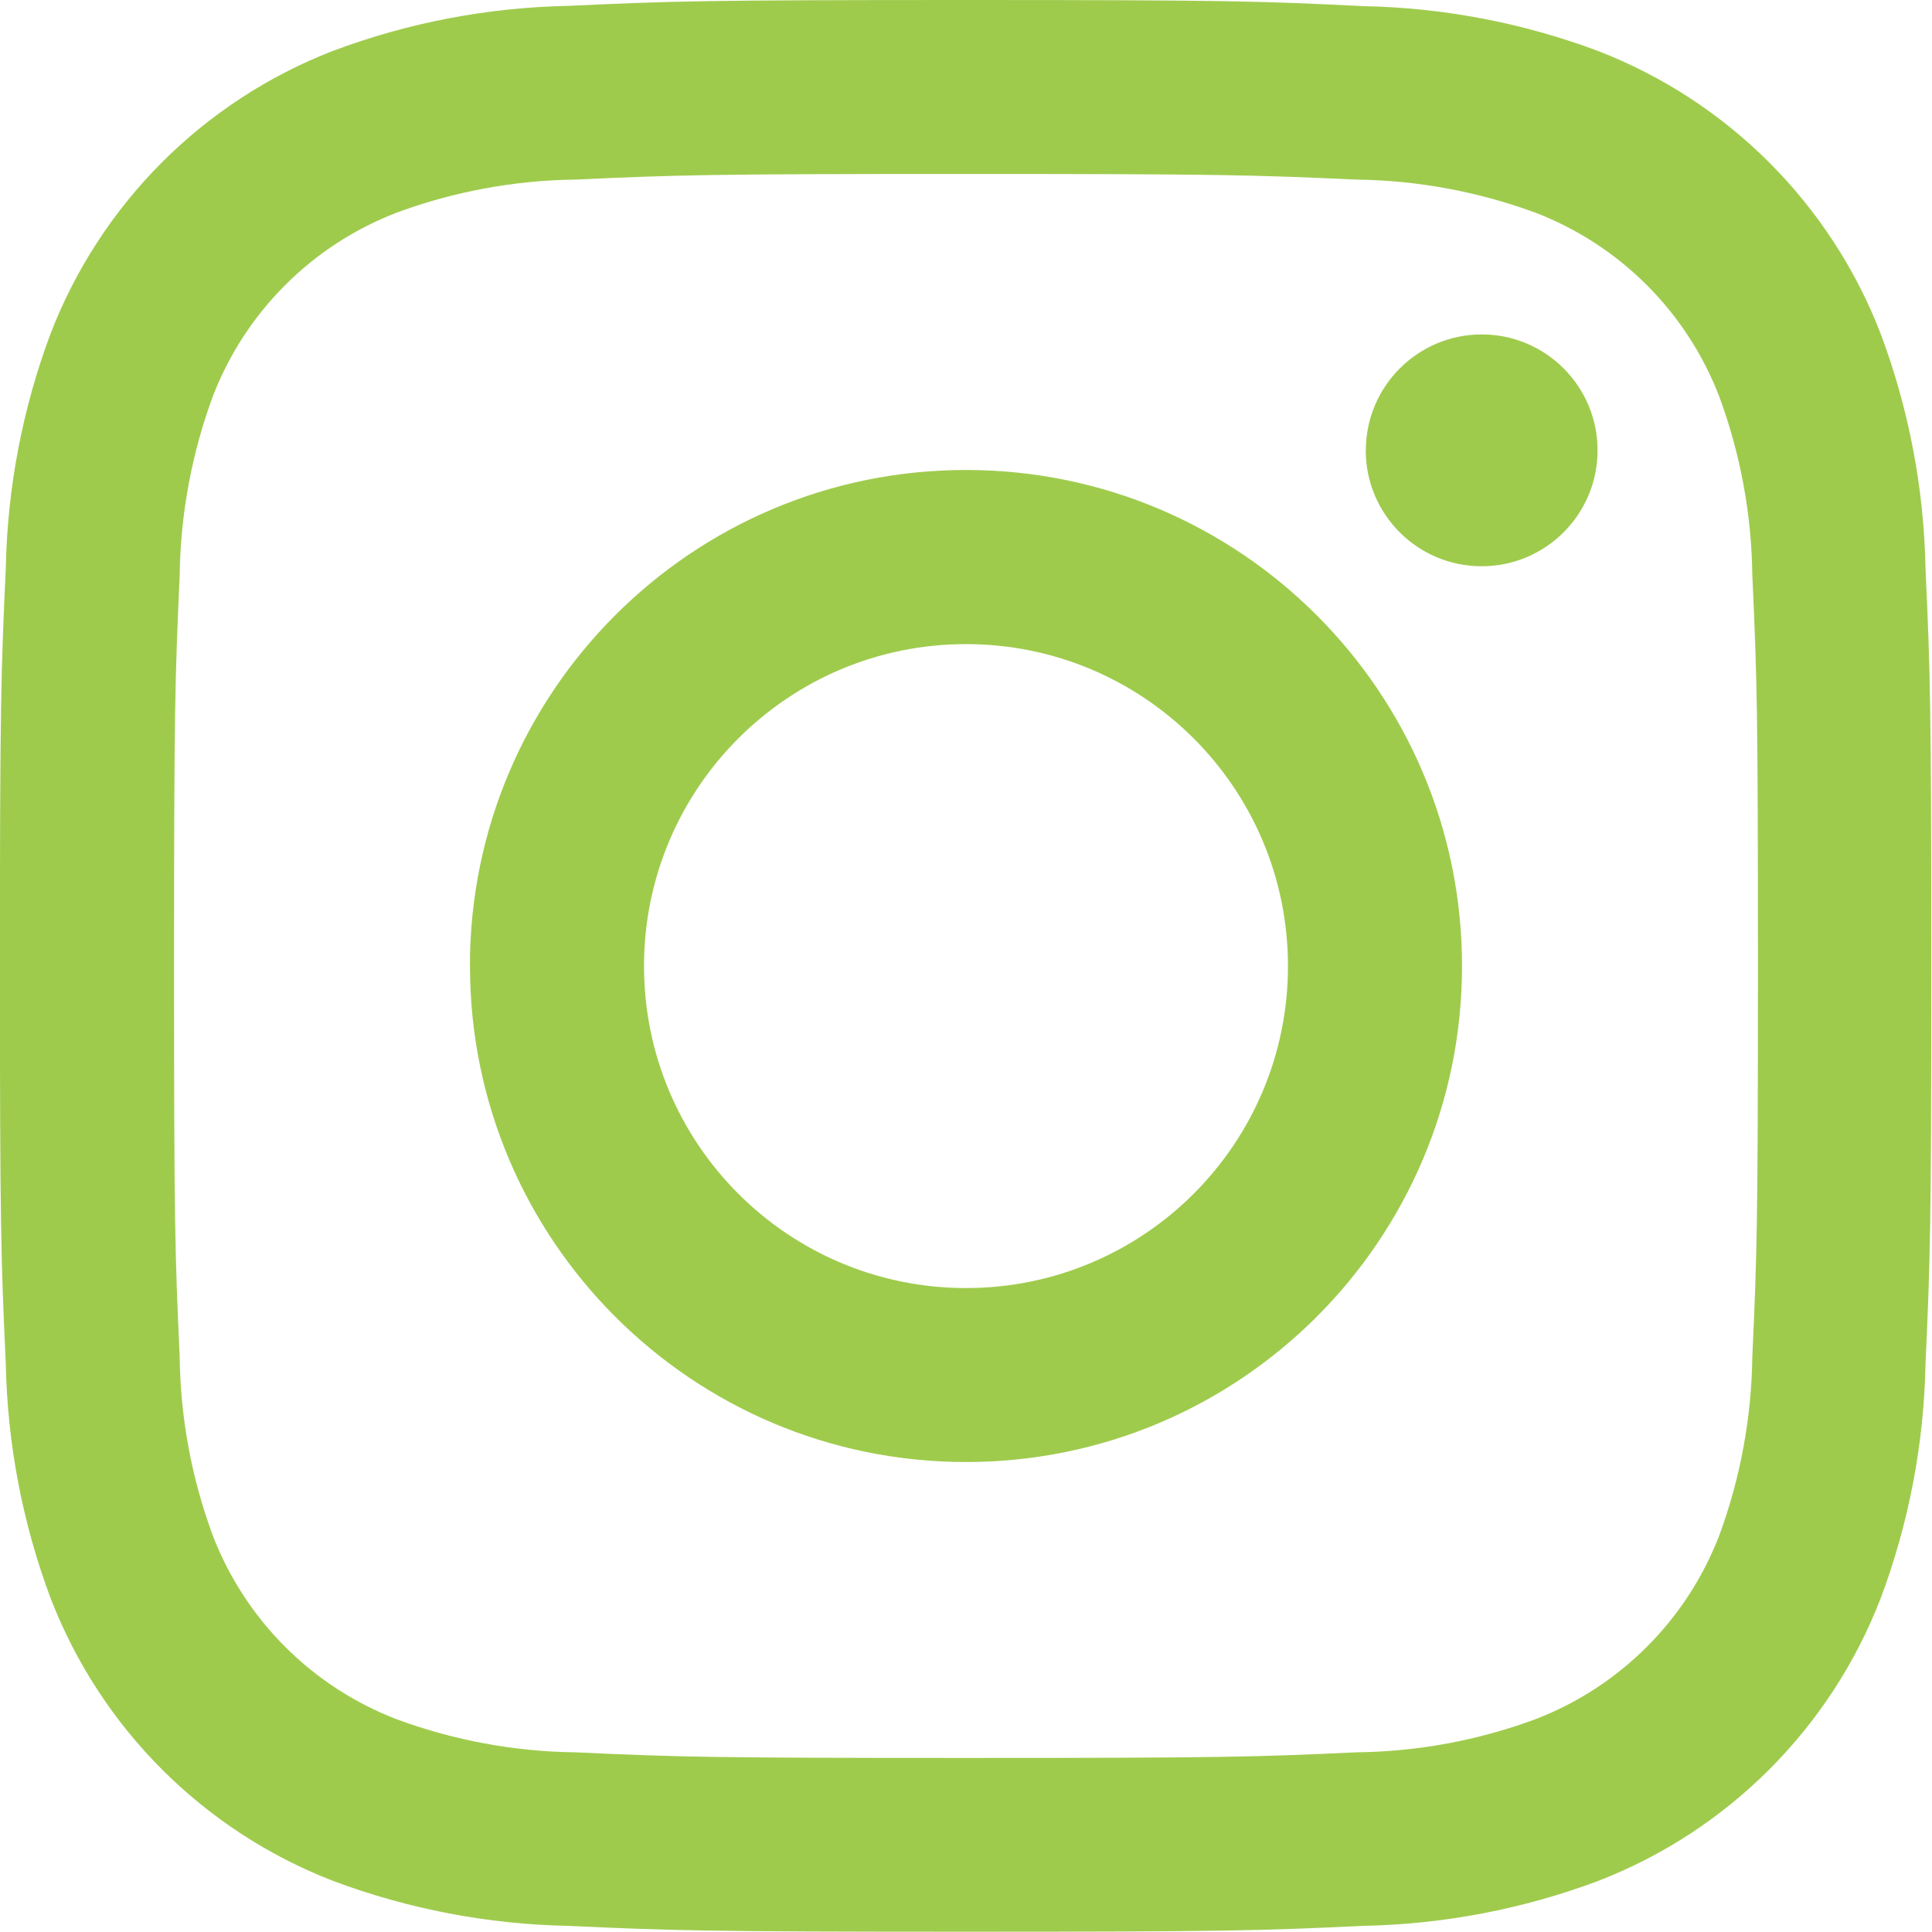
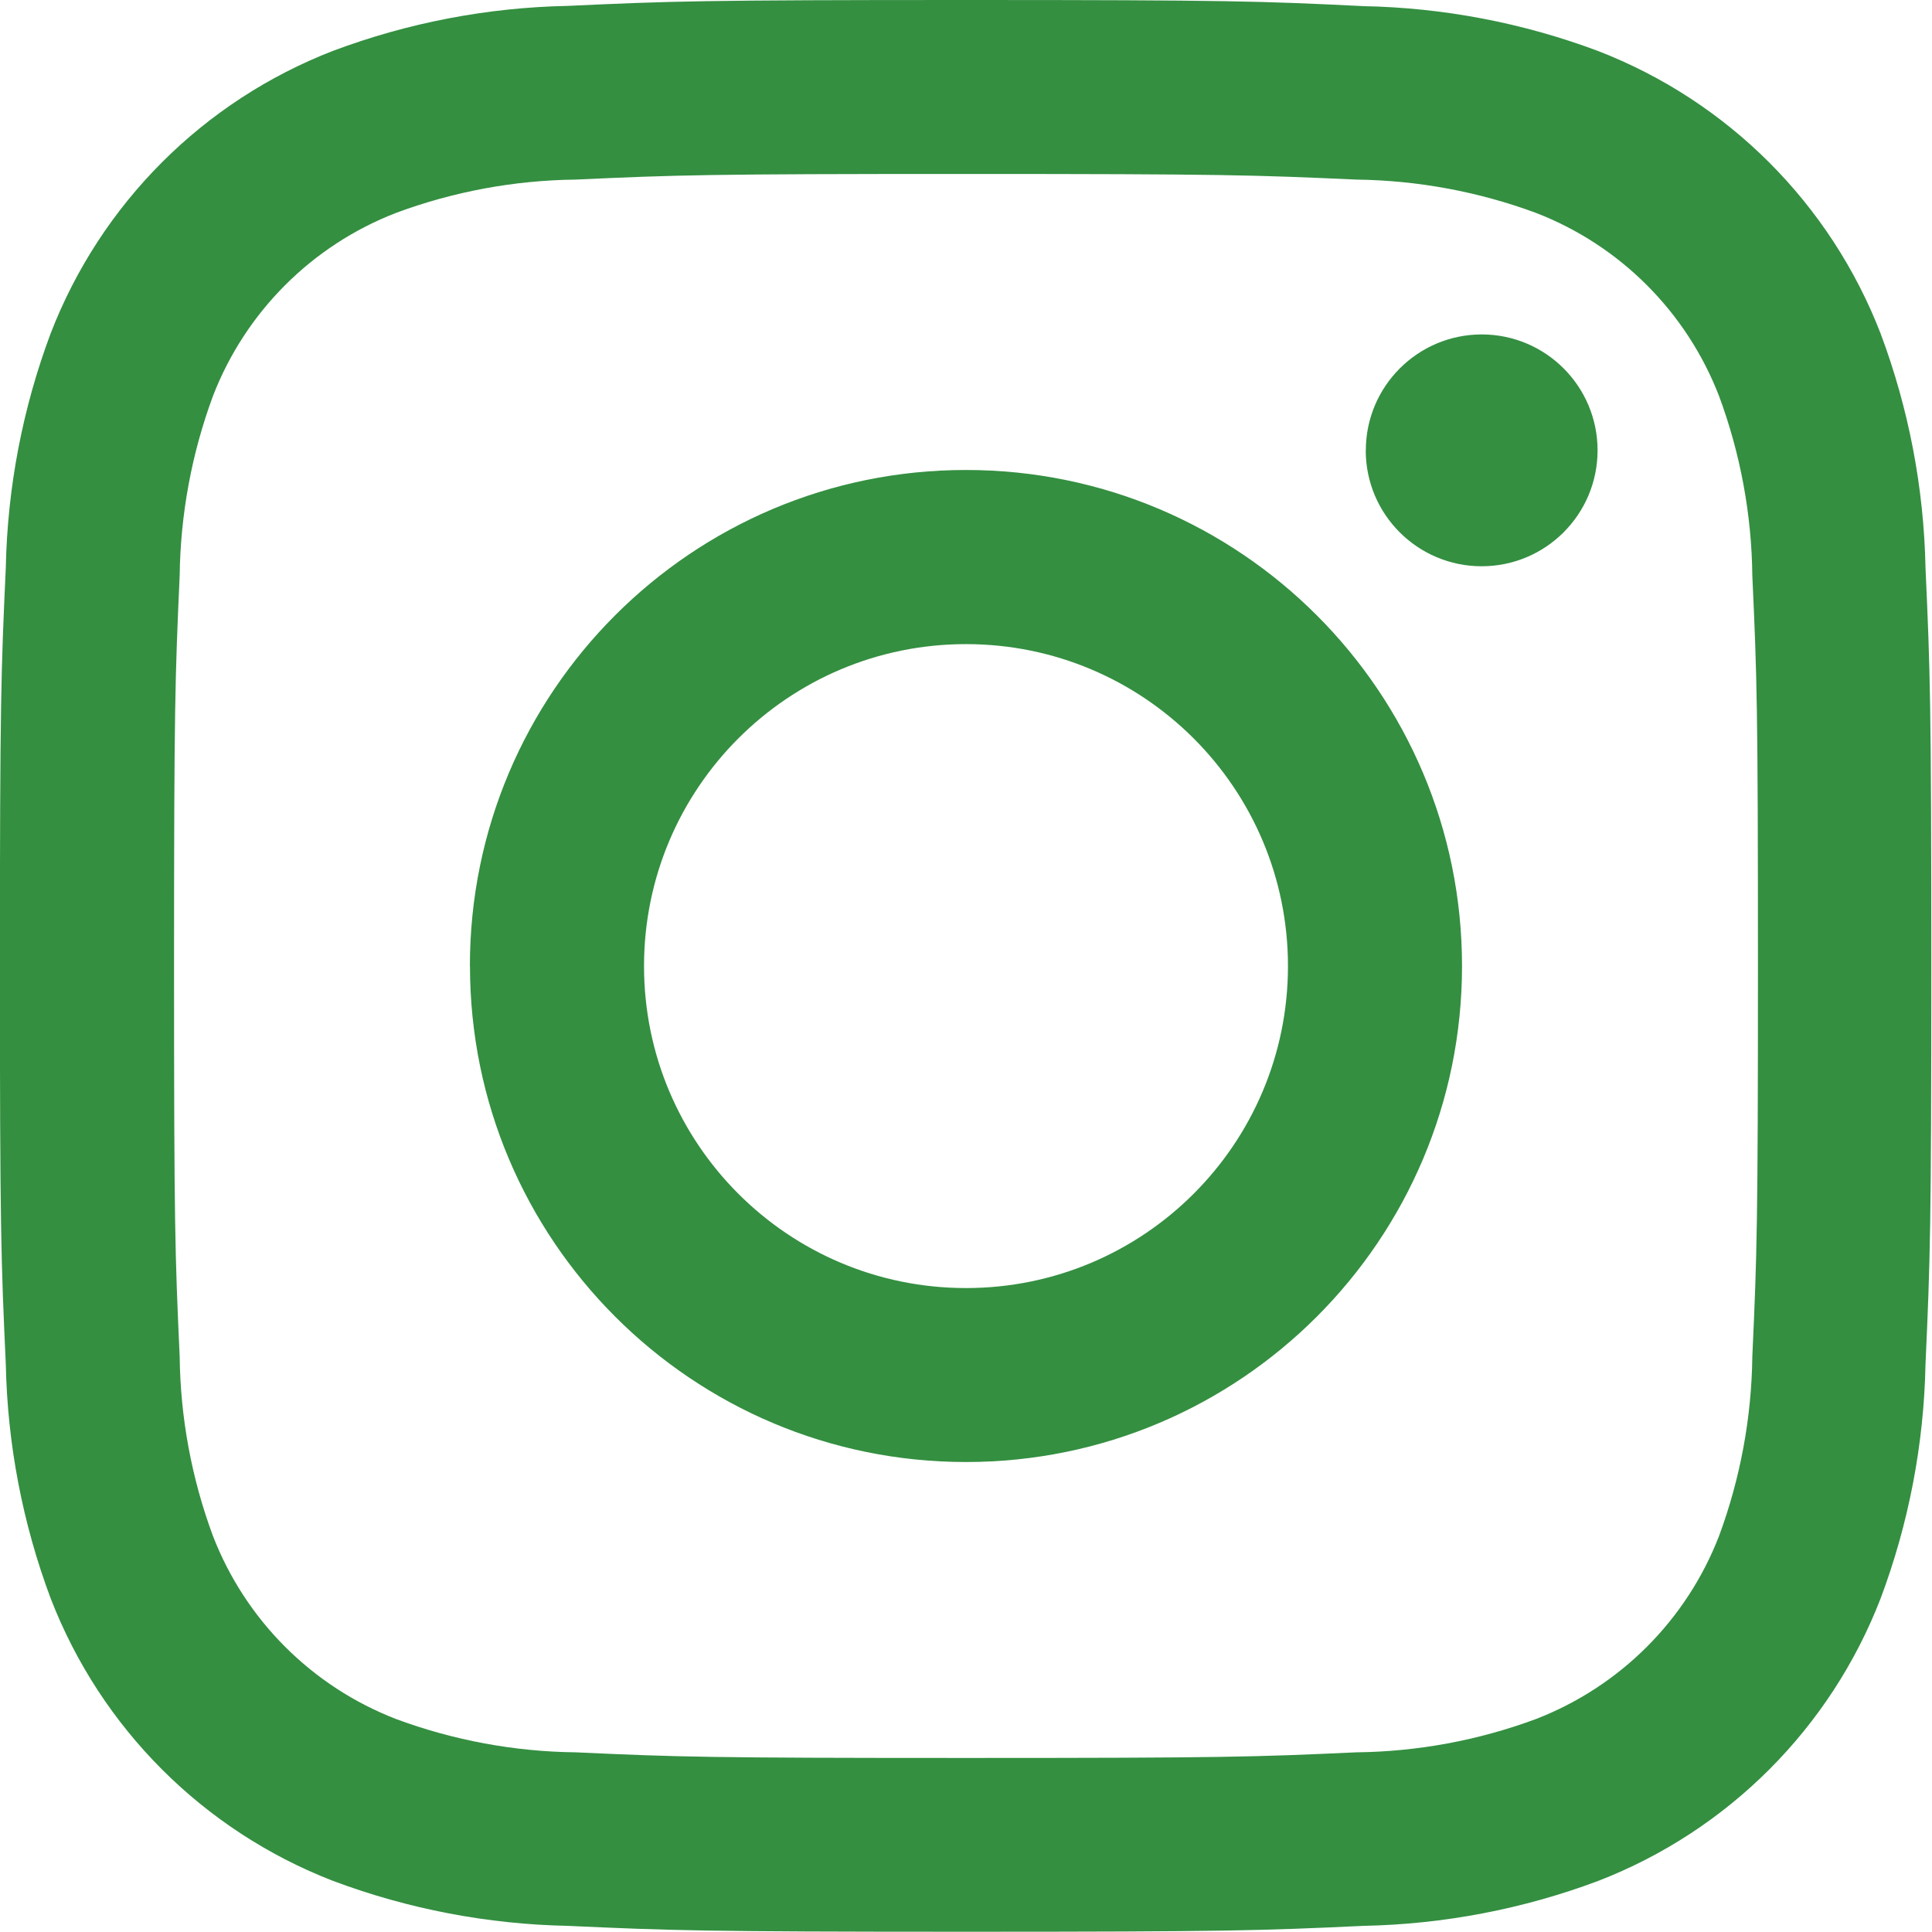
- <svg xmlns="http://www.w3.org/2000/svg" width="22.333" height="22.334" viewBox="0 0 22.333 22.334">
-   <g>
-     <path fill="#9fcb4d" d="M16.446 20.167a3.722 3.722 0 1 1 3.722 3.723 3.722 3.722 0 0 1-3.722-3.723zm-2.012 0a5.734 5.734 0 1 0 5.734-5.734 5.734 5.734 0 0 0-5.735 5.734zm10.355-5.961a1.34 1.34 0 1 0 1.341-1.34 1.341 1.341 0 0 0-1.34 1.34zm-9.133 15.051a6.172 6.172 0 0 1-2.074-.384 3.7 3.7 0 0 1-2.12-2.119 6.167 6.167 0 0 1-.384-2.074c-.054-1.177-.065-1.531-.065-4.513s.012-3.335.065-4.513a6.212 6.212 0 0 1 .384-2.074 3.7 3.7 0 0 1 2.12-2.12 6.167 6.167 0 0 1 2.074-.384c1.177-.054 1.531-.065 4.511-.065s3.335.012 4.513.065a6.213 6.213 0 0 1 2.074.384 3.7 3.7 0 0 1 2.12 2.12 6.167 6.167 0 0 1 .384 2.074c.054 1.178.065 1.531.065 4.513s-.011 3.335-.065 4.513a6.2 6.2 0 0 1-.384 2.074 3.7 3.7 0 0 1-2.12 2.119 6.163 6.163 0 0 1-2.074.384c-1.177.054-1.531.065-4.513.065s-3.334-.011-4.511-.065zm-.092-20.189a8.188 8.188 0 0 0-2.711.519 5.709 5.709 0 0 0-3.266 3.266 8.191 8.191 0 0 0-.519 2.711C9.013 16.754 9 17.134 9 20.167s.013 3.413.068 4.6a8.19 8.19 0 0 0 .519 2.711 5.709 5.709 0 0 0 3.266 3.266 8.2 8.2 0 0 0 2.711.519c1.191.054 1.571.068 4.6.068s3.413-.013 4.6-.068a8.191 8.191 0 0 0 2.711-.519 5.709 5.709 0 0 0 3.266-3.266 8.169 8.169 0 0 0 .519-2.711c.054-1.192.067-1.571.067-4.6s-.013-3.413-.067-4.6a8.189 8.189 0 0 0-.519-2.711 5.711 5.711 0 0 0-3.265-3.266 8.178 8.178 0 0 0-2.711-.519C23.582 9.013 23.2 9 20.168 9s-3.413.013-4.604.068z" transform="translate(-9.001 -9)" />
-   </g>
+ <svg xmlns="http://www.w3.org/2000/svg" width="22.333" height="22.334">
+   <path fill="#348f41" d="M7.445 11.167a3.722 3.722 0 113.722 3.723 3.722 3.722 0 01-3.722-3.723zm-2.012 0a5.734 5.734 0 105.734-5.734 5.734 5.734 0 00-5.735 5.734zm10.355-5.961a1.34 1.34 0 101.341-1.34 1.341 1.341 0 00-1.34 1.34zM6.655 20.257a6.172 6.172 0 01-2.074-.384 3.7 3.7 0 01-2.12-2.119 6.167 6.167 0 01-.384-2.074c-.054-1.177-.065-1.531-.065-4.513s.012-3.335.065-4.513a6.212 6.212 0 01.384-2.074 3.7 3.7 0 012.12-2.12 6.167 6.167 0 012.074-.384c1.177-.054 1.531-.065 4.511-.065s3.335.012 4.513.065a6.213 6.213 0 012.074.384 3.7 3.7 0 012.12 2.12 6.167 6.167 0 01.384 2.074c.054 1.178.065 1.531.065 4.513s-.011 3.335-.065 4.513a6.2 6.2 0 01-.384 2.074 3.7 3.7 0 01-2.12 2.119 6.163 6.163 0 01-2.074.384c-1.177.054-1.531.065-4.513.065s-3.334-.011-4.511-.065zM6.563.068a8.188 8.188 0 00-2.711.519A5.709 5.709 0 00.586 3.853a8.191 8.191 0 00-.519 2.711c-.055 1.19-.068 1.57-.068 4.603s.013 3.413.068 4.6a8.19 8.19 0 00.519 2.711 5.709 5.709 0 003.266 3.266 8.2 8.2 0 002.711.519c1.191.054 1.571.068 4.6.068s3.413-.013 4.6-.068a8.191 8.191 0 002.711-.519 5.709 5.709 0 003.266-3.266 8.169 8.169 0 00.519-2.711c.054-1.192.067-1.571.067-4.6s-.013-3.413-.067-4.6a8.189 8.189 0 00-.519-2.711A5.711 5.711 0 0018.475.59a8.178 8.178 0 00-2.711-.519C14.581.013 14.199 0 11.167 0S7.754.013 6.563.068z" />
</svg>
